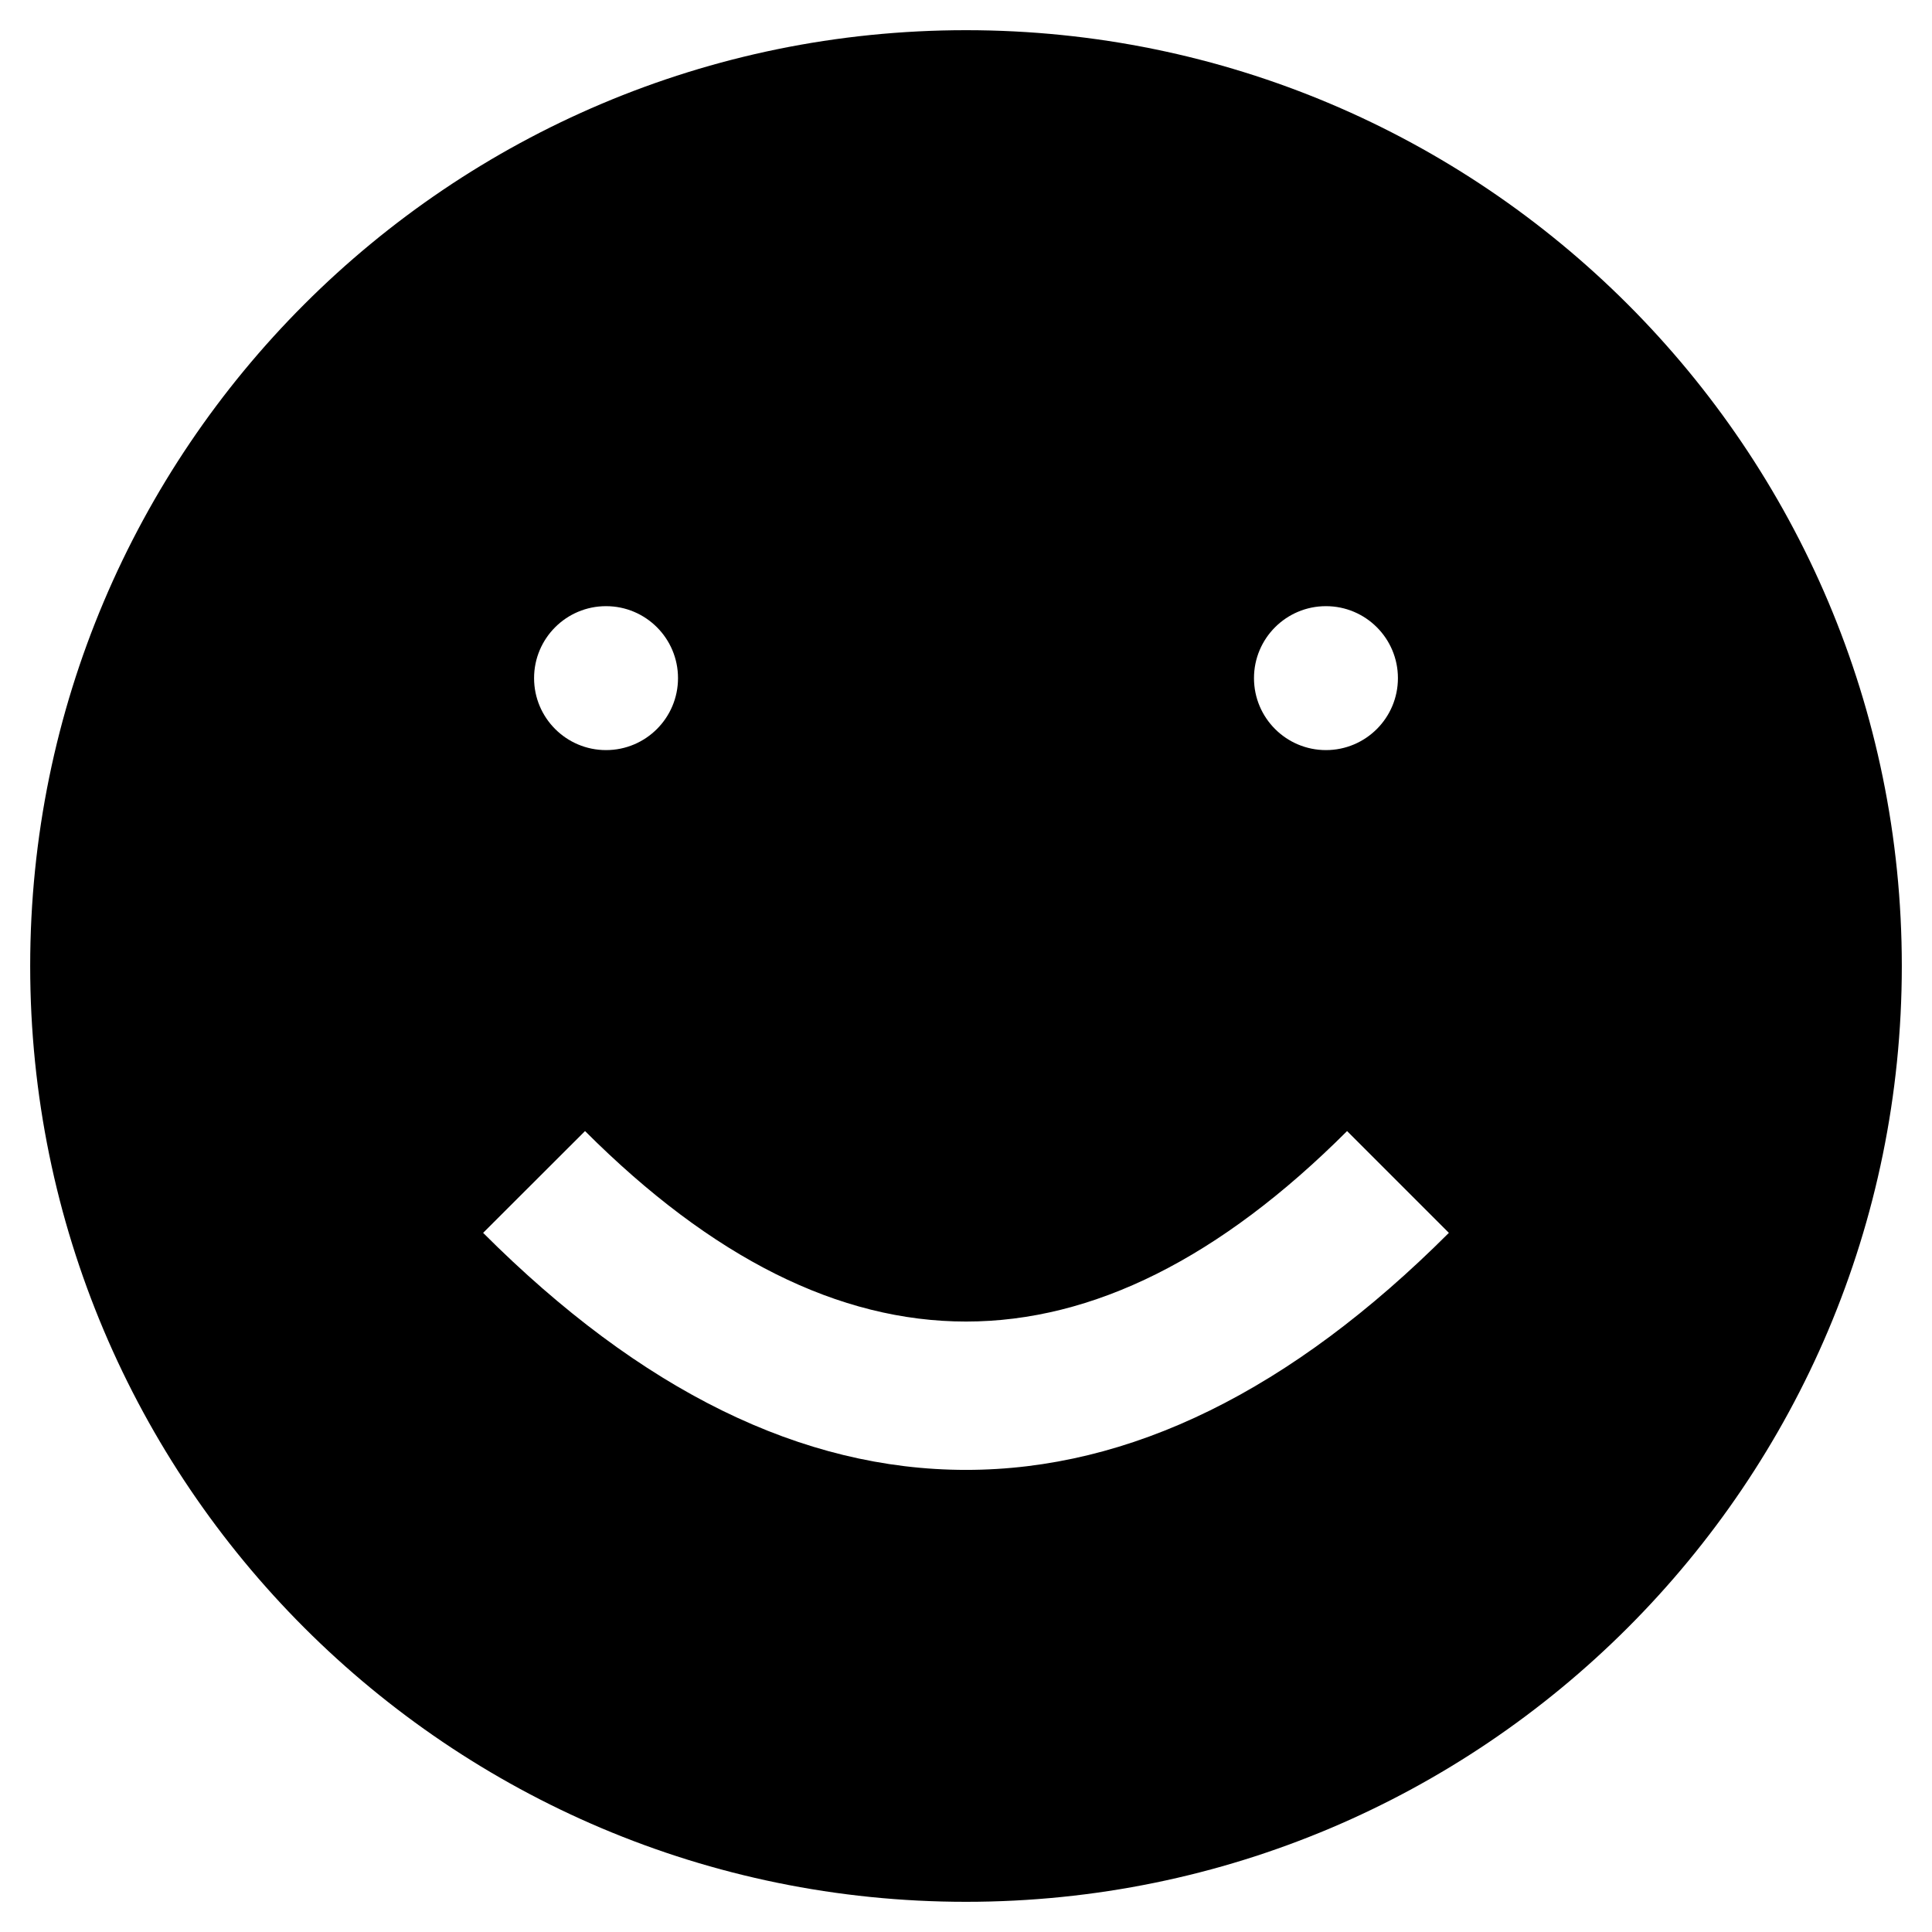
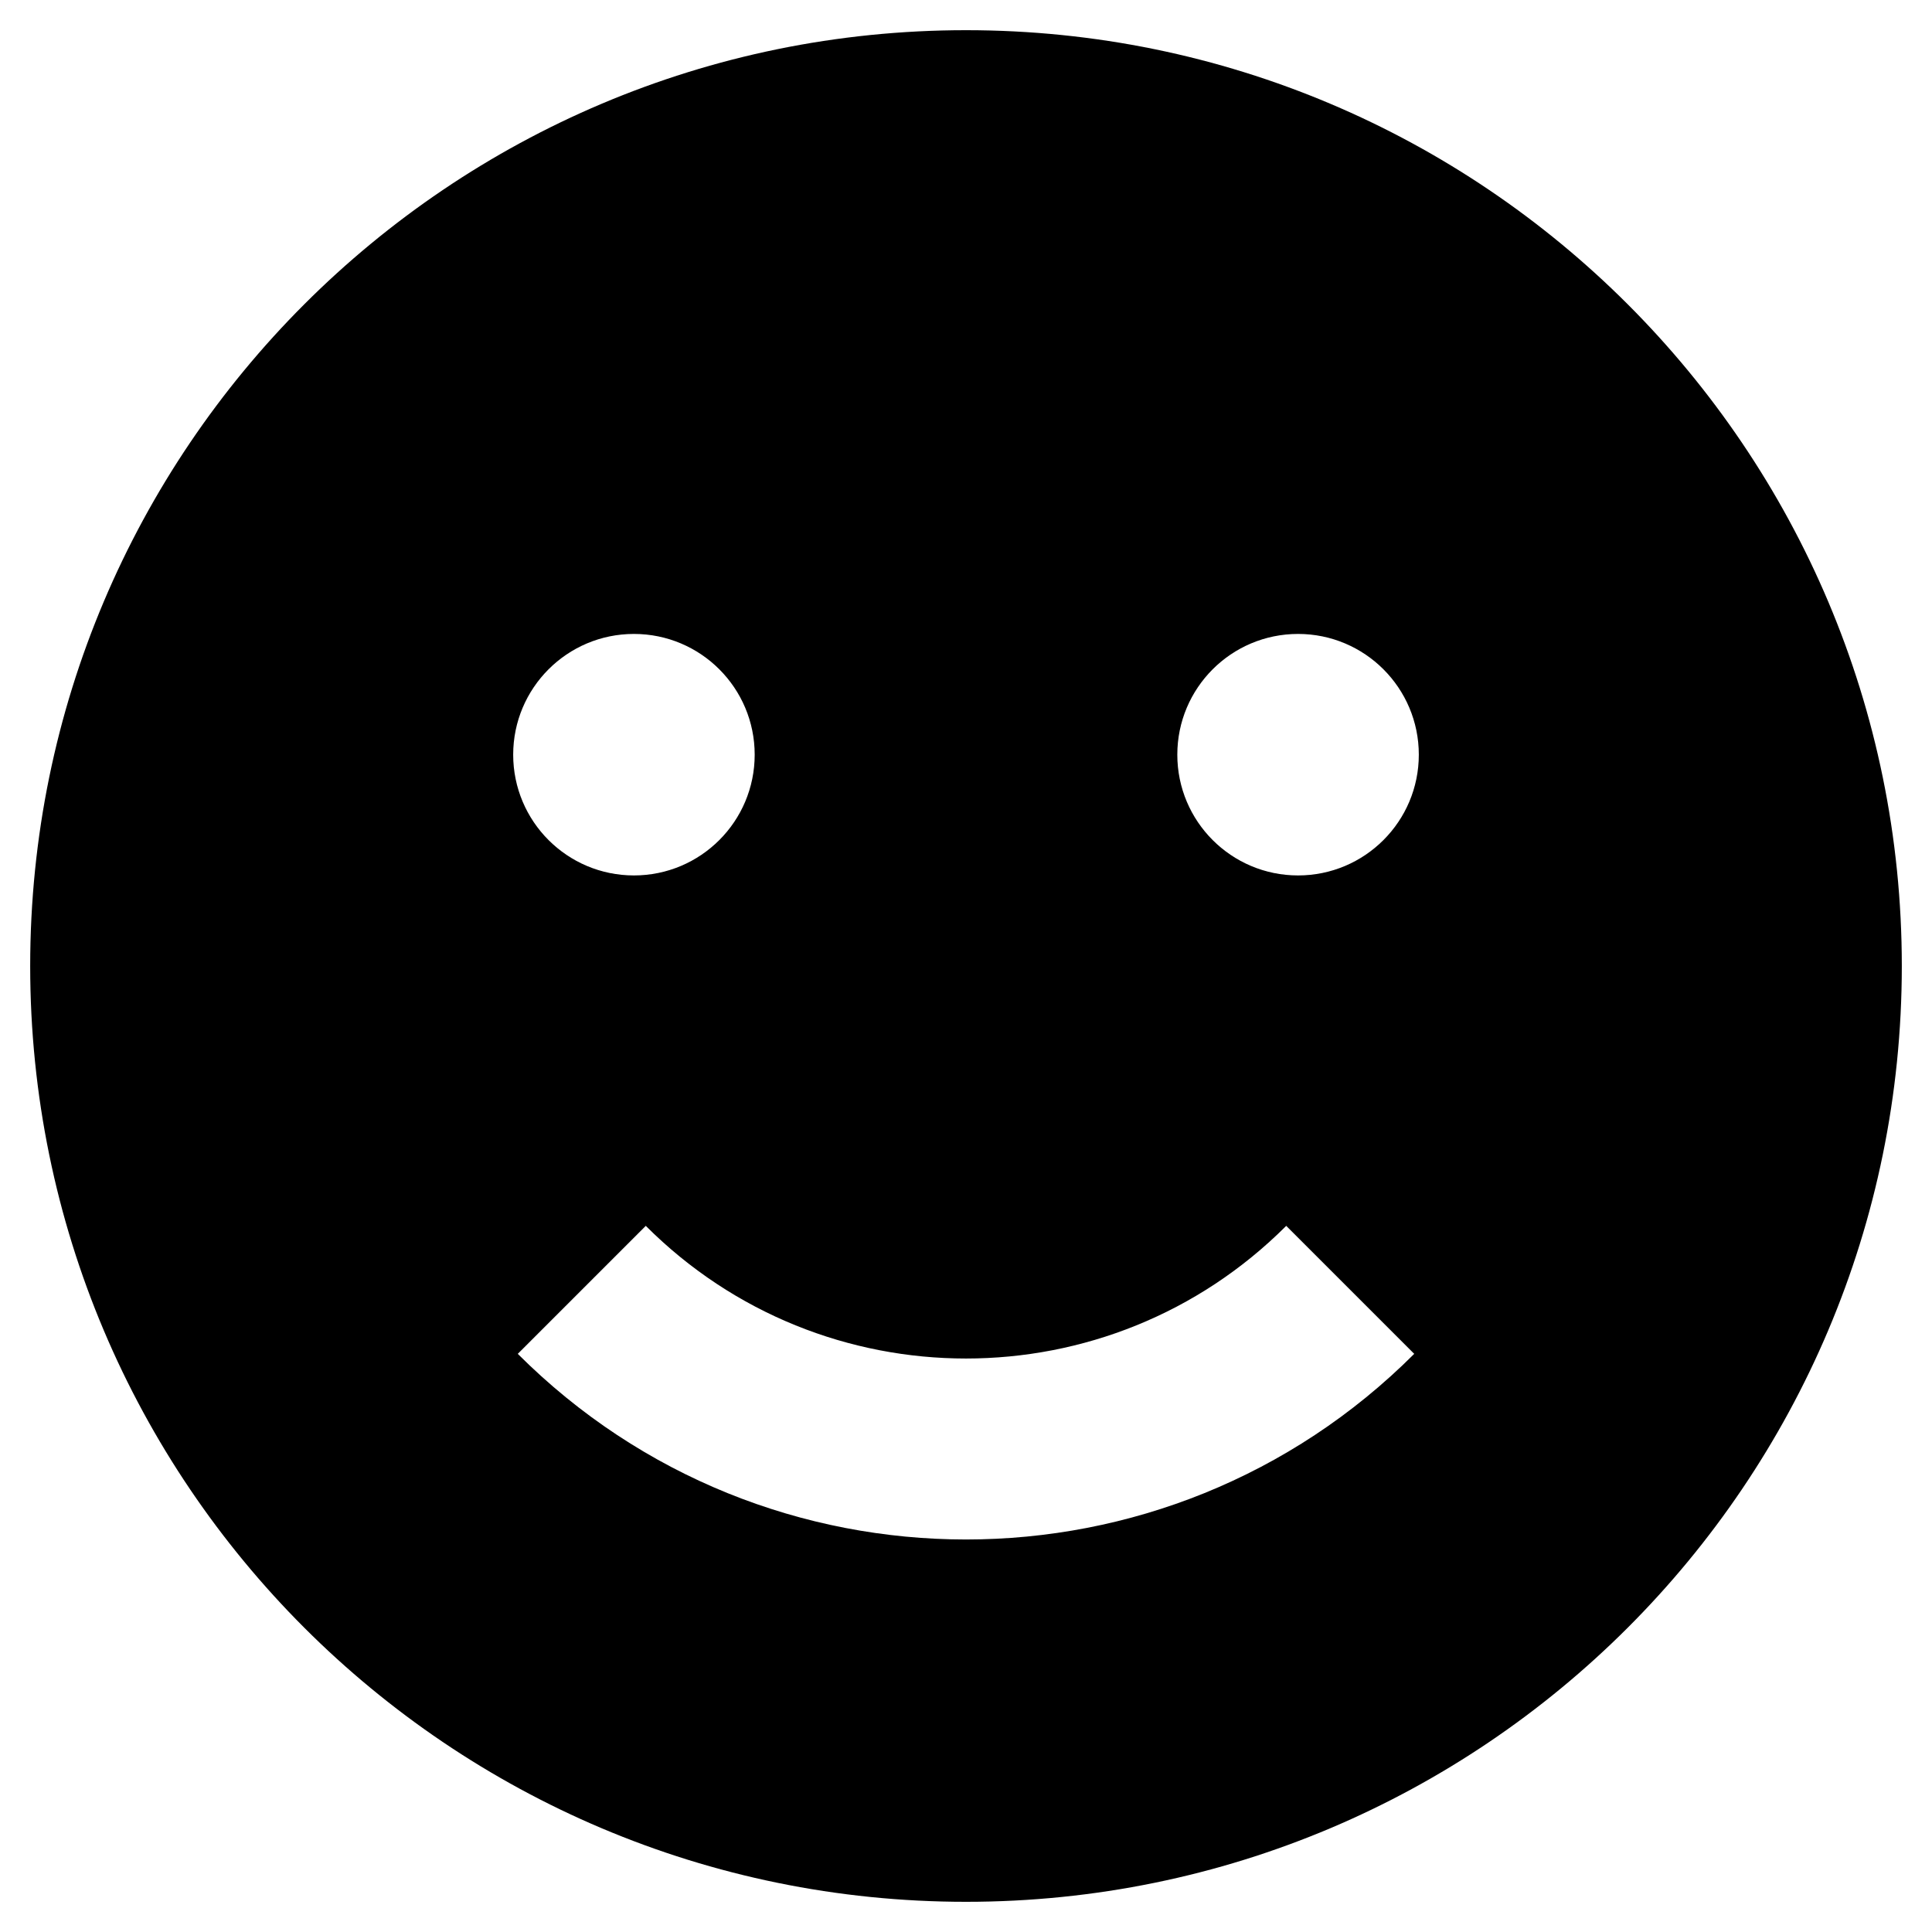
<svg xmlns="http://www.w3.org/2000/svg" width="16" height="16" stroke-width="0.67" viewBox="0 0 16 16">
-   <path fill="currentColor" fill-rule="evenodd" d="M.25 8a7.75 7.75 0 1 0 15.5 0 7.75 7.75 0 1 0-15.5 0m4.595 1.367q3.155 3.155 6.311 0l.843.843q-1.963 1.963-3.999 1.963t-3.999-1.963Zm-.422-3.751a.596.596 0 1 0 1.192 0 .596.596 0 1 0-1.192 0m5.962 0a.596.596 0 1 0 1.192 0 .596.596 0 1 0-1.192 0" />
+   <path fill="currentColor" fill-rule="evenodd" d="M.25 8a7.75 7.75 0 1 0 15.5 0 7.75 7.75 0 1 0-15.5 0 M4.25 6.25a1 1 0 1 0 2 0a1 1 0 1 0 -2 0ZM9.75 6.25a1 1 0 1 0 2 0a1 1 0 1 0 -2 0ZM11.712 11.212A5.25 5.25 0 0 1 4.288 11.212L5.348 10.152A3.75 3.75 0 0 0 10.652 10.152Z" />
</svg>
